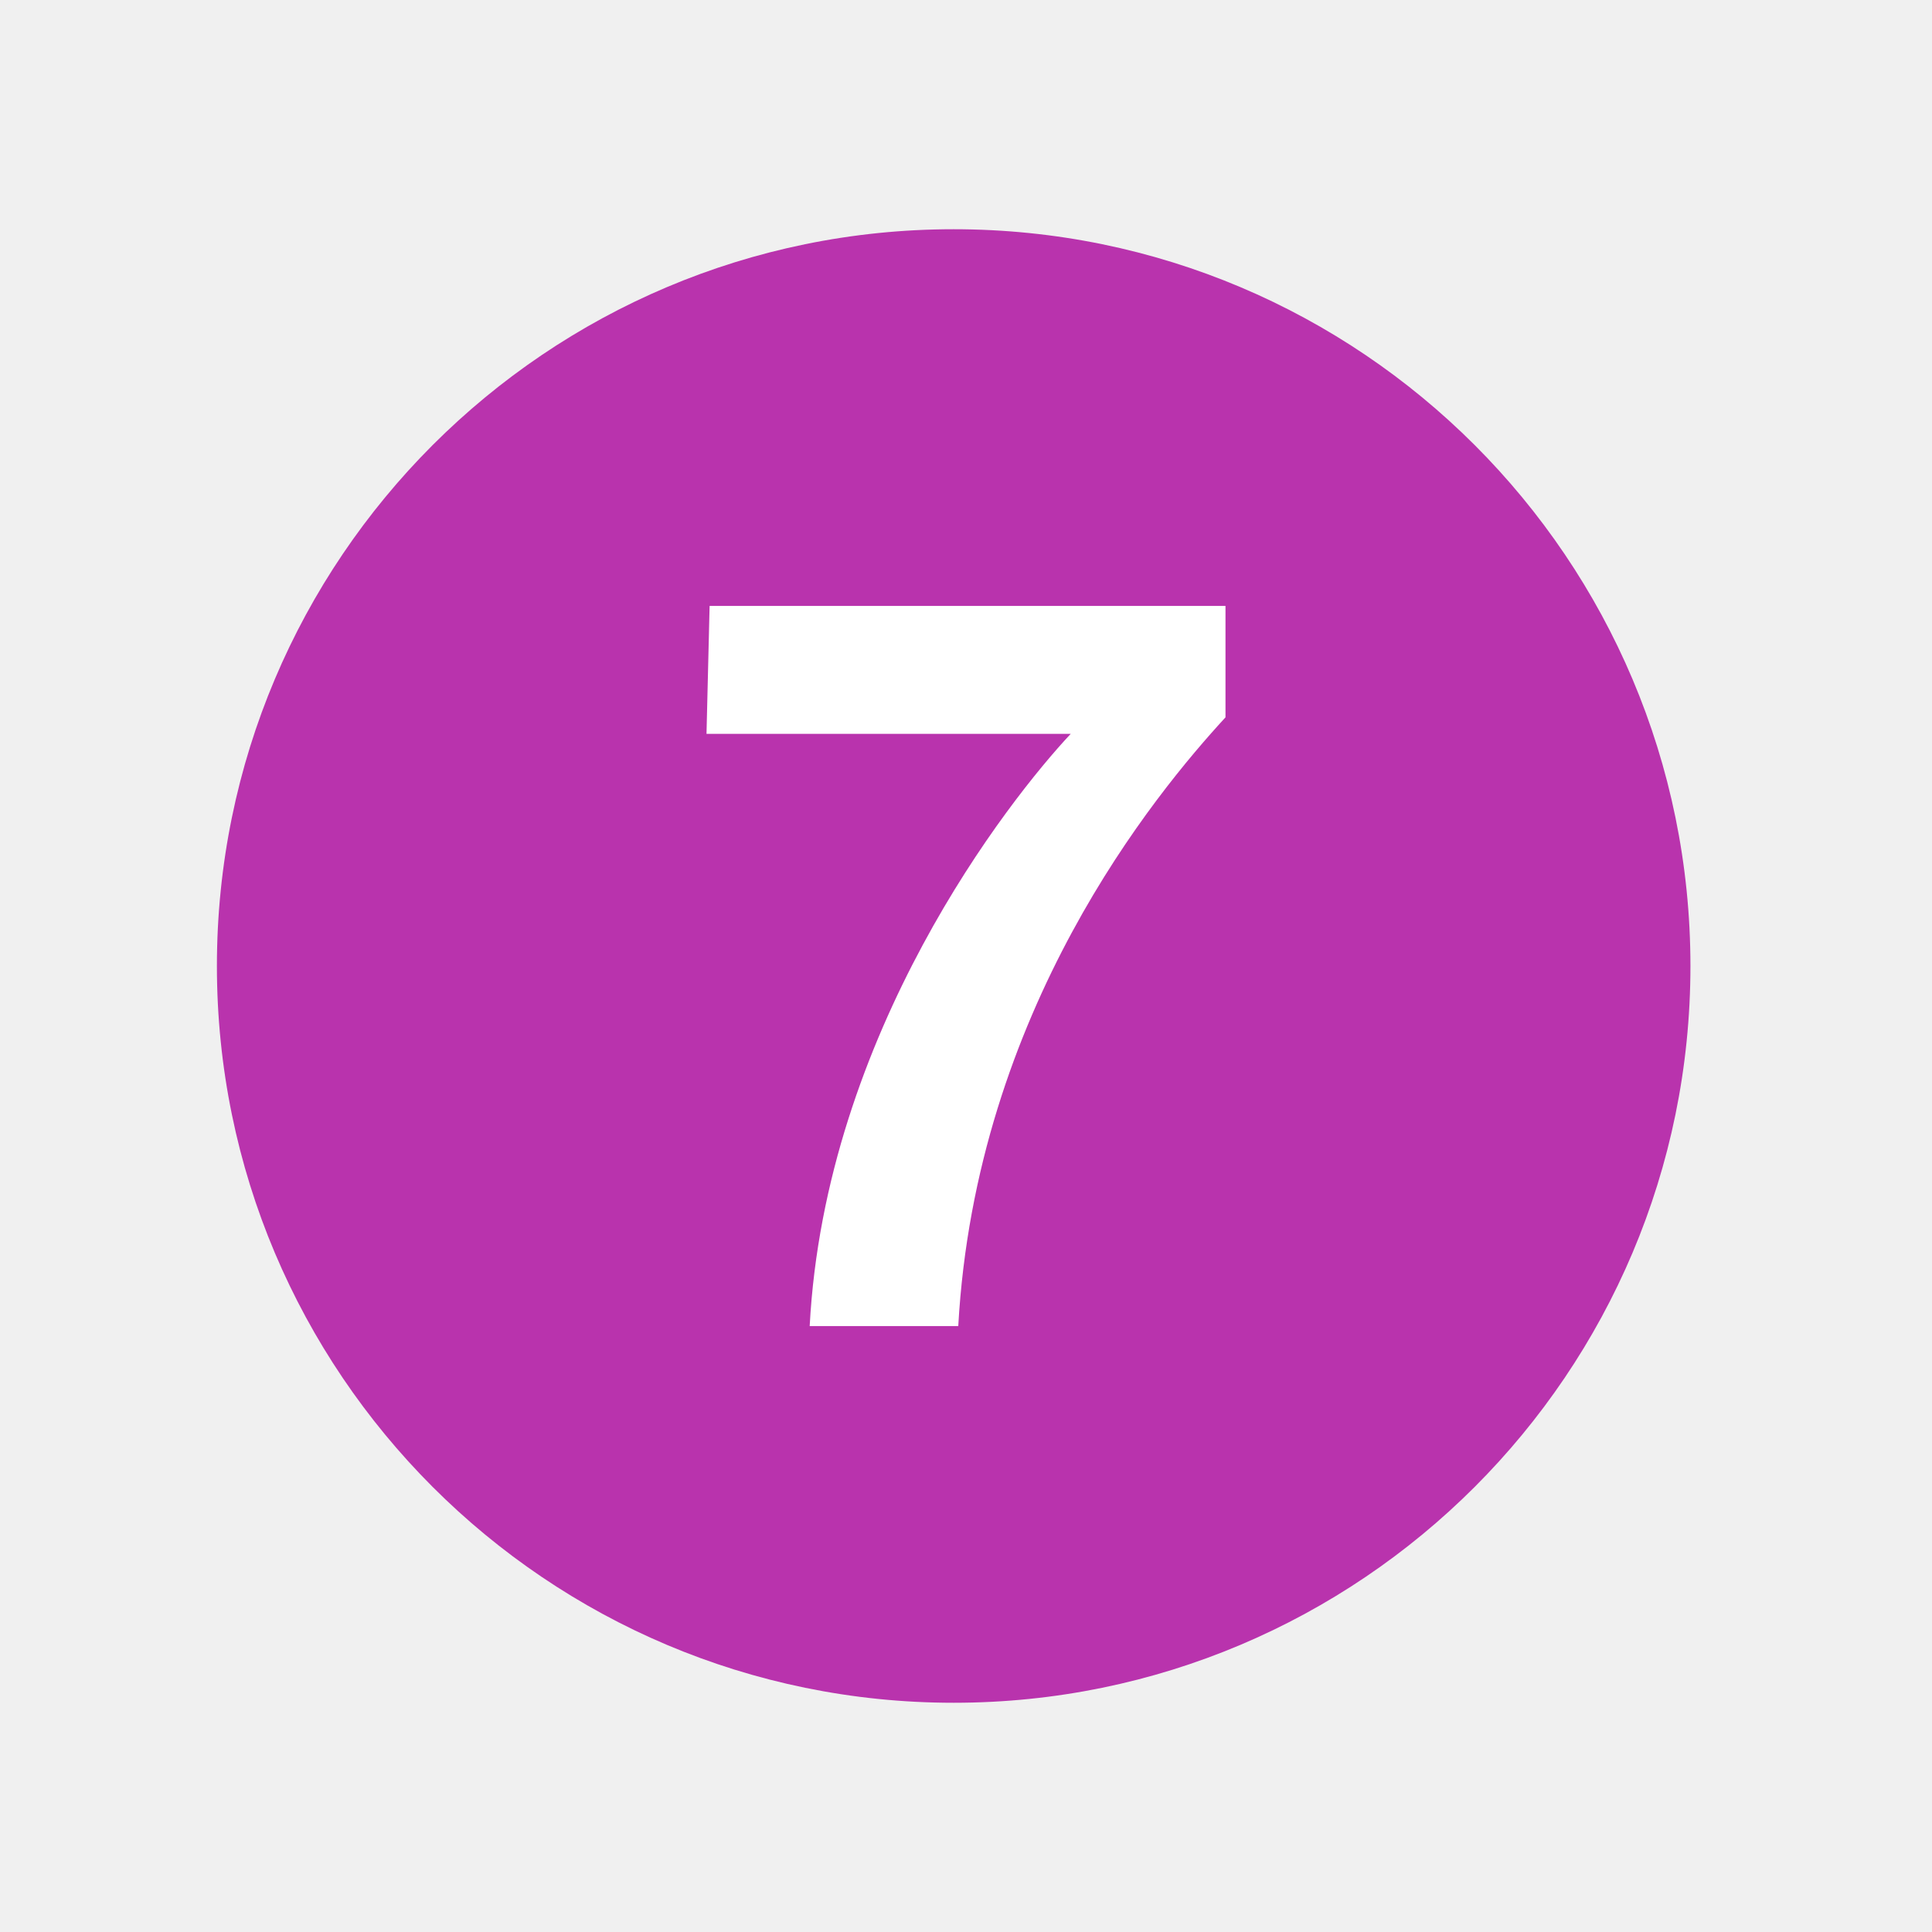
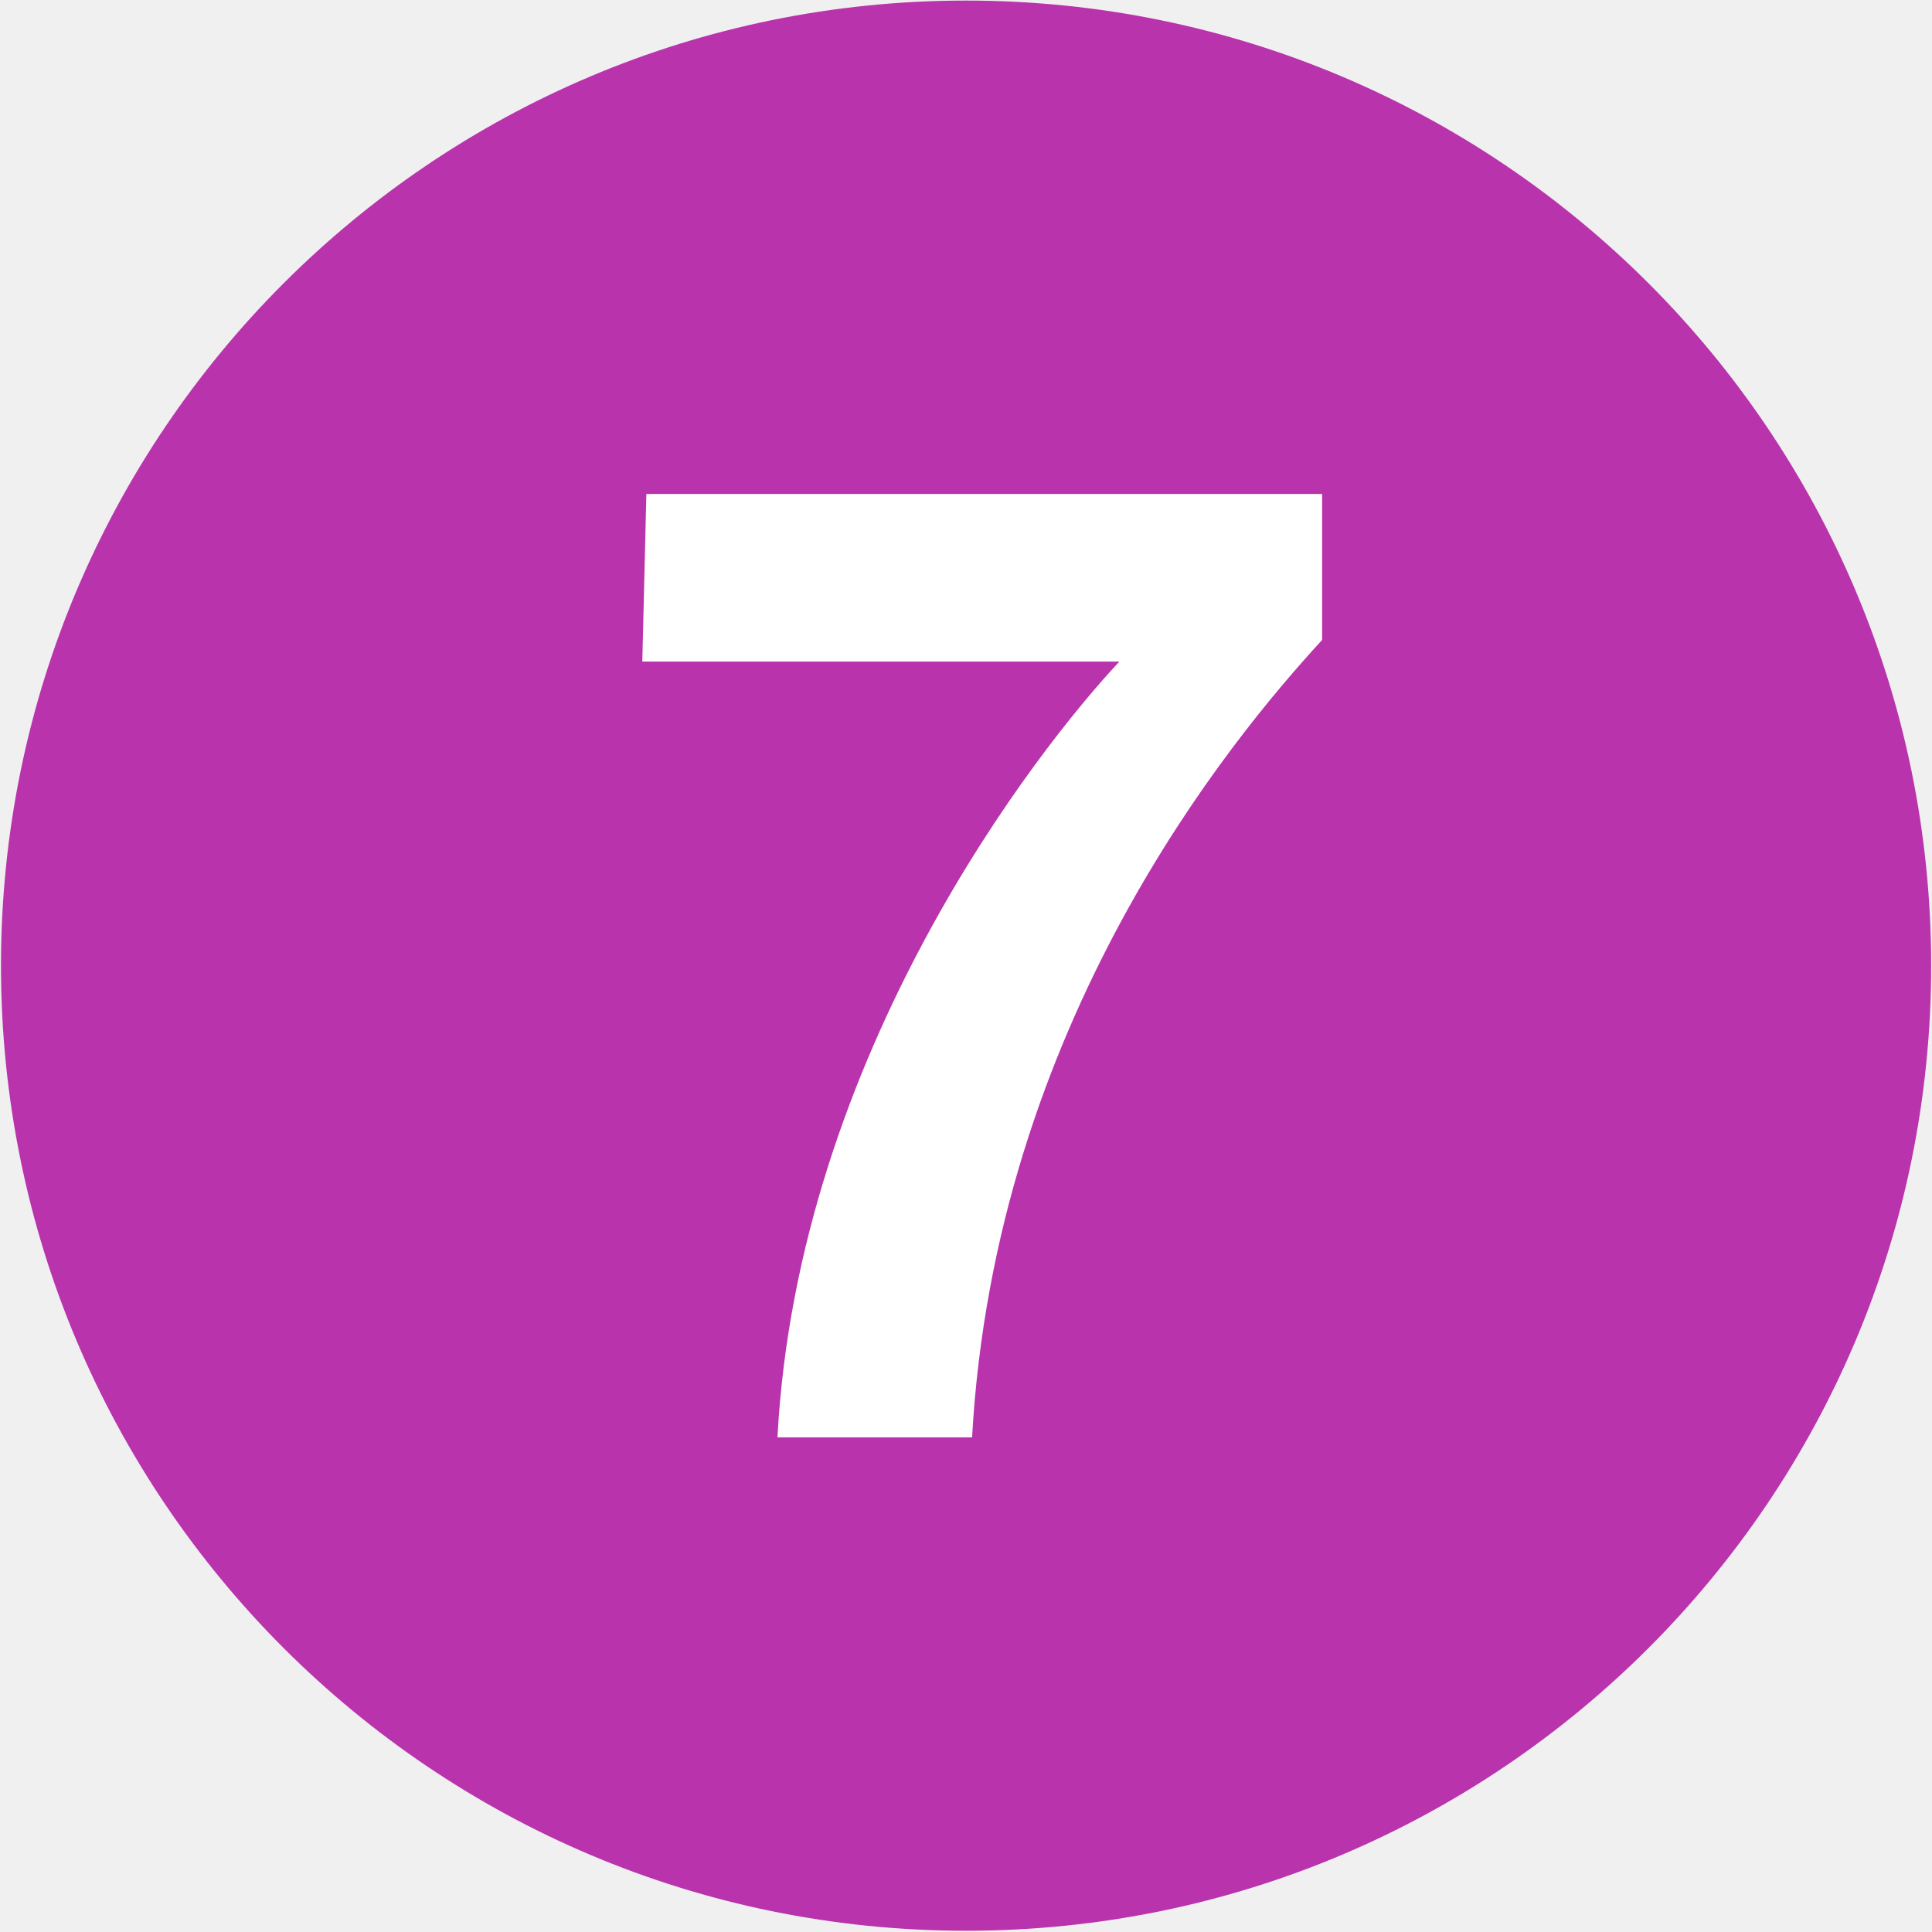
- <svg xmlns="http://www.w3.org/2000/svg" width="74.9" height="74.9">
+ <svg xmlns="http://www.w3.org/2000/svg" viewBox="8.38 8.87 57.18 57.17">
  <circle cy="37.45" cx="36.972" r="28.563" fill="#B933AD" />
-   <path d="m47.51 27.81c-2.72 2.96-9.68 11.36-10.36 23.6h-5.76c0.6-11.36 7.72-20.4 10.12-22.96h-14.12l0.12-4.96h20v4.32z" fill="#fff" />
+   <path d="M47.51 27.81c-2.72 2.96-9.68 11.36-10.36 23.6h-5.76c.6-11.36 7.72-20.4 10.12-22.96H27.39l.12-4.96h20v4.32z" fill="#fff" />
</svg>
